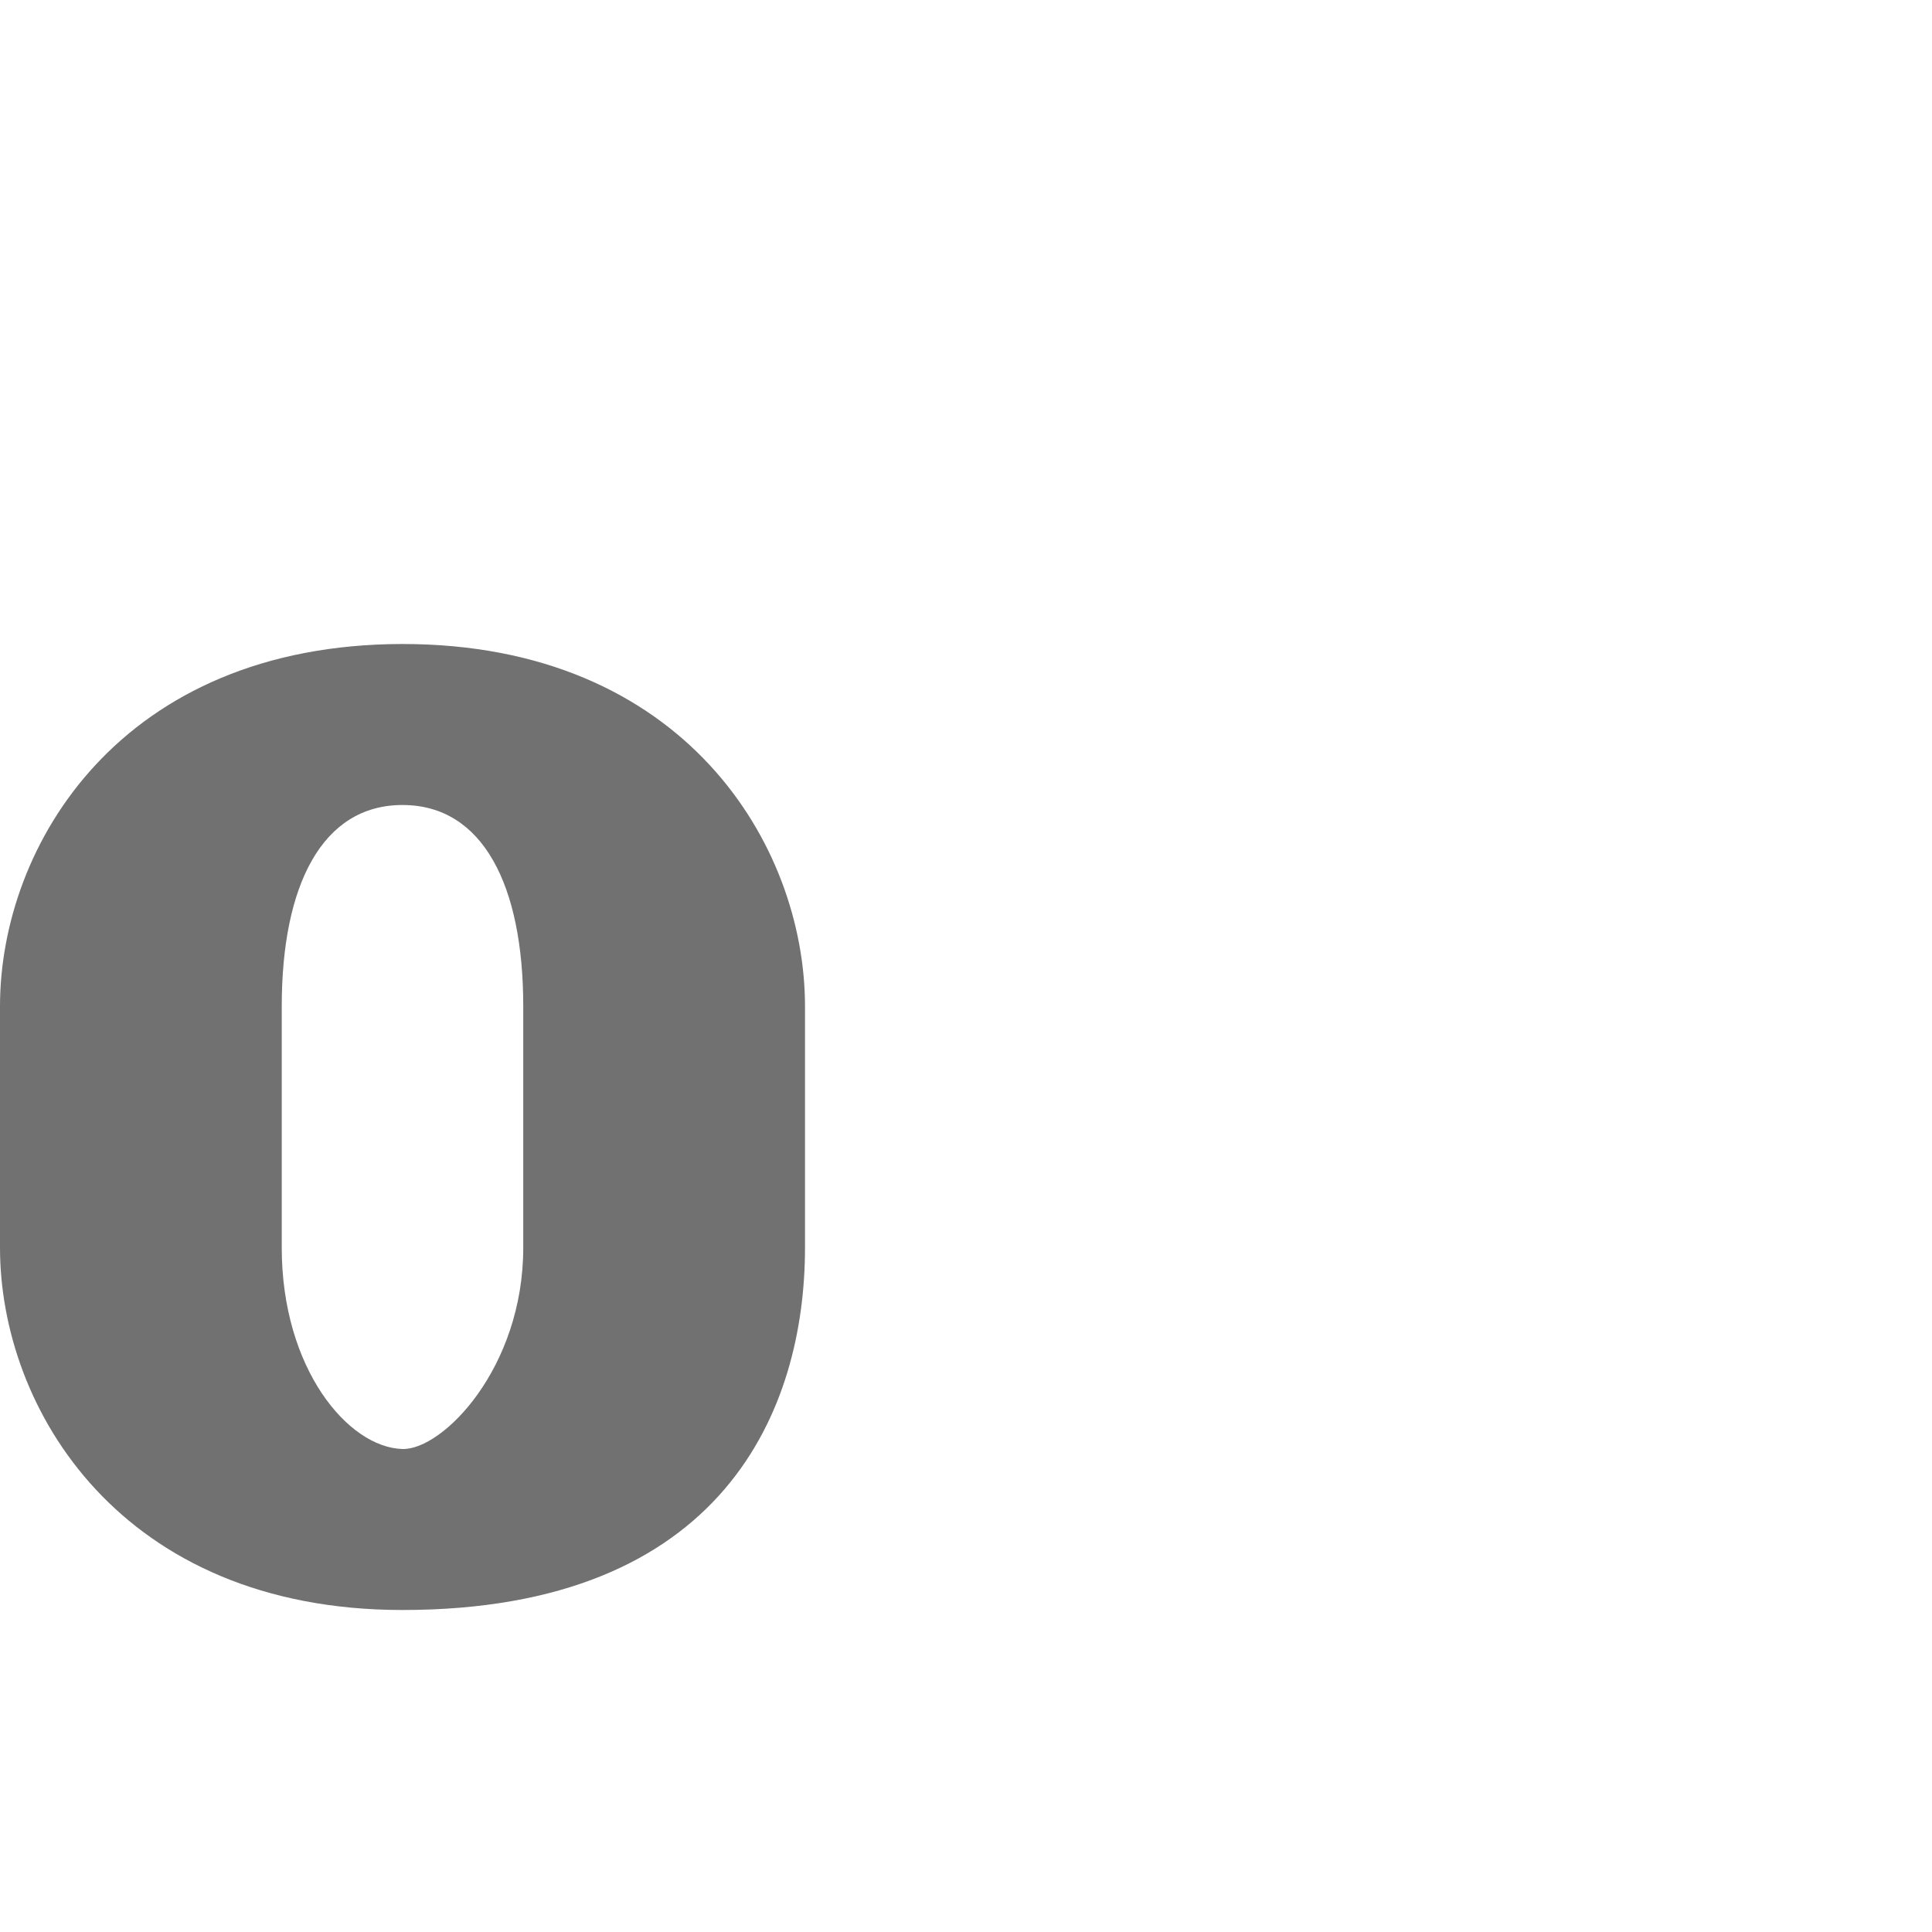
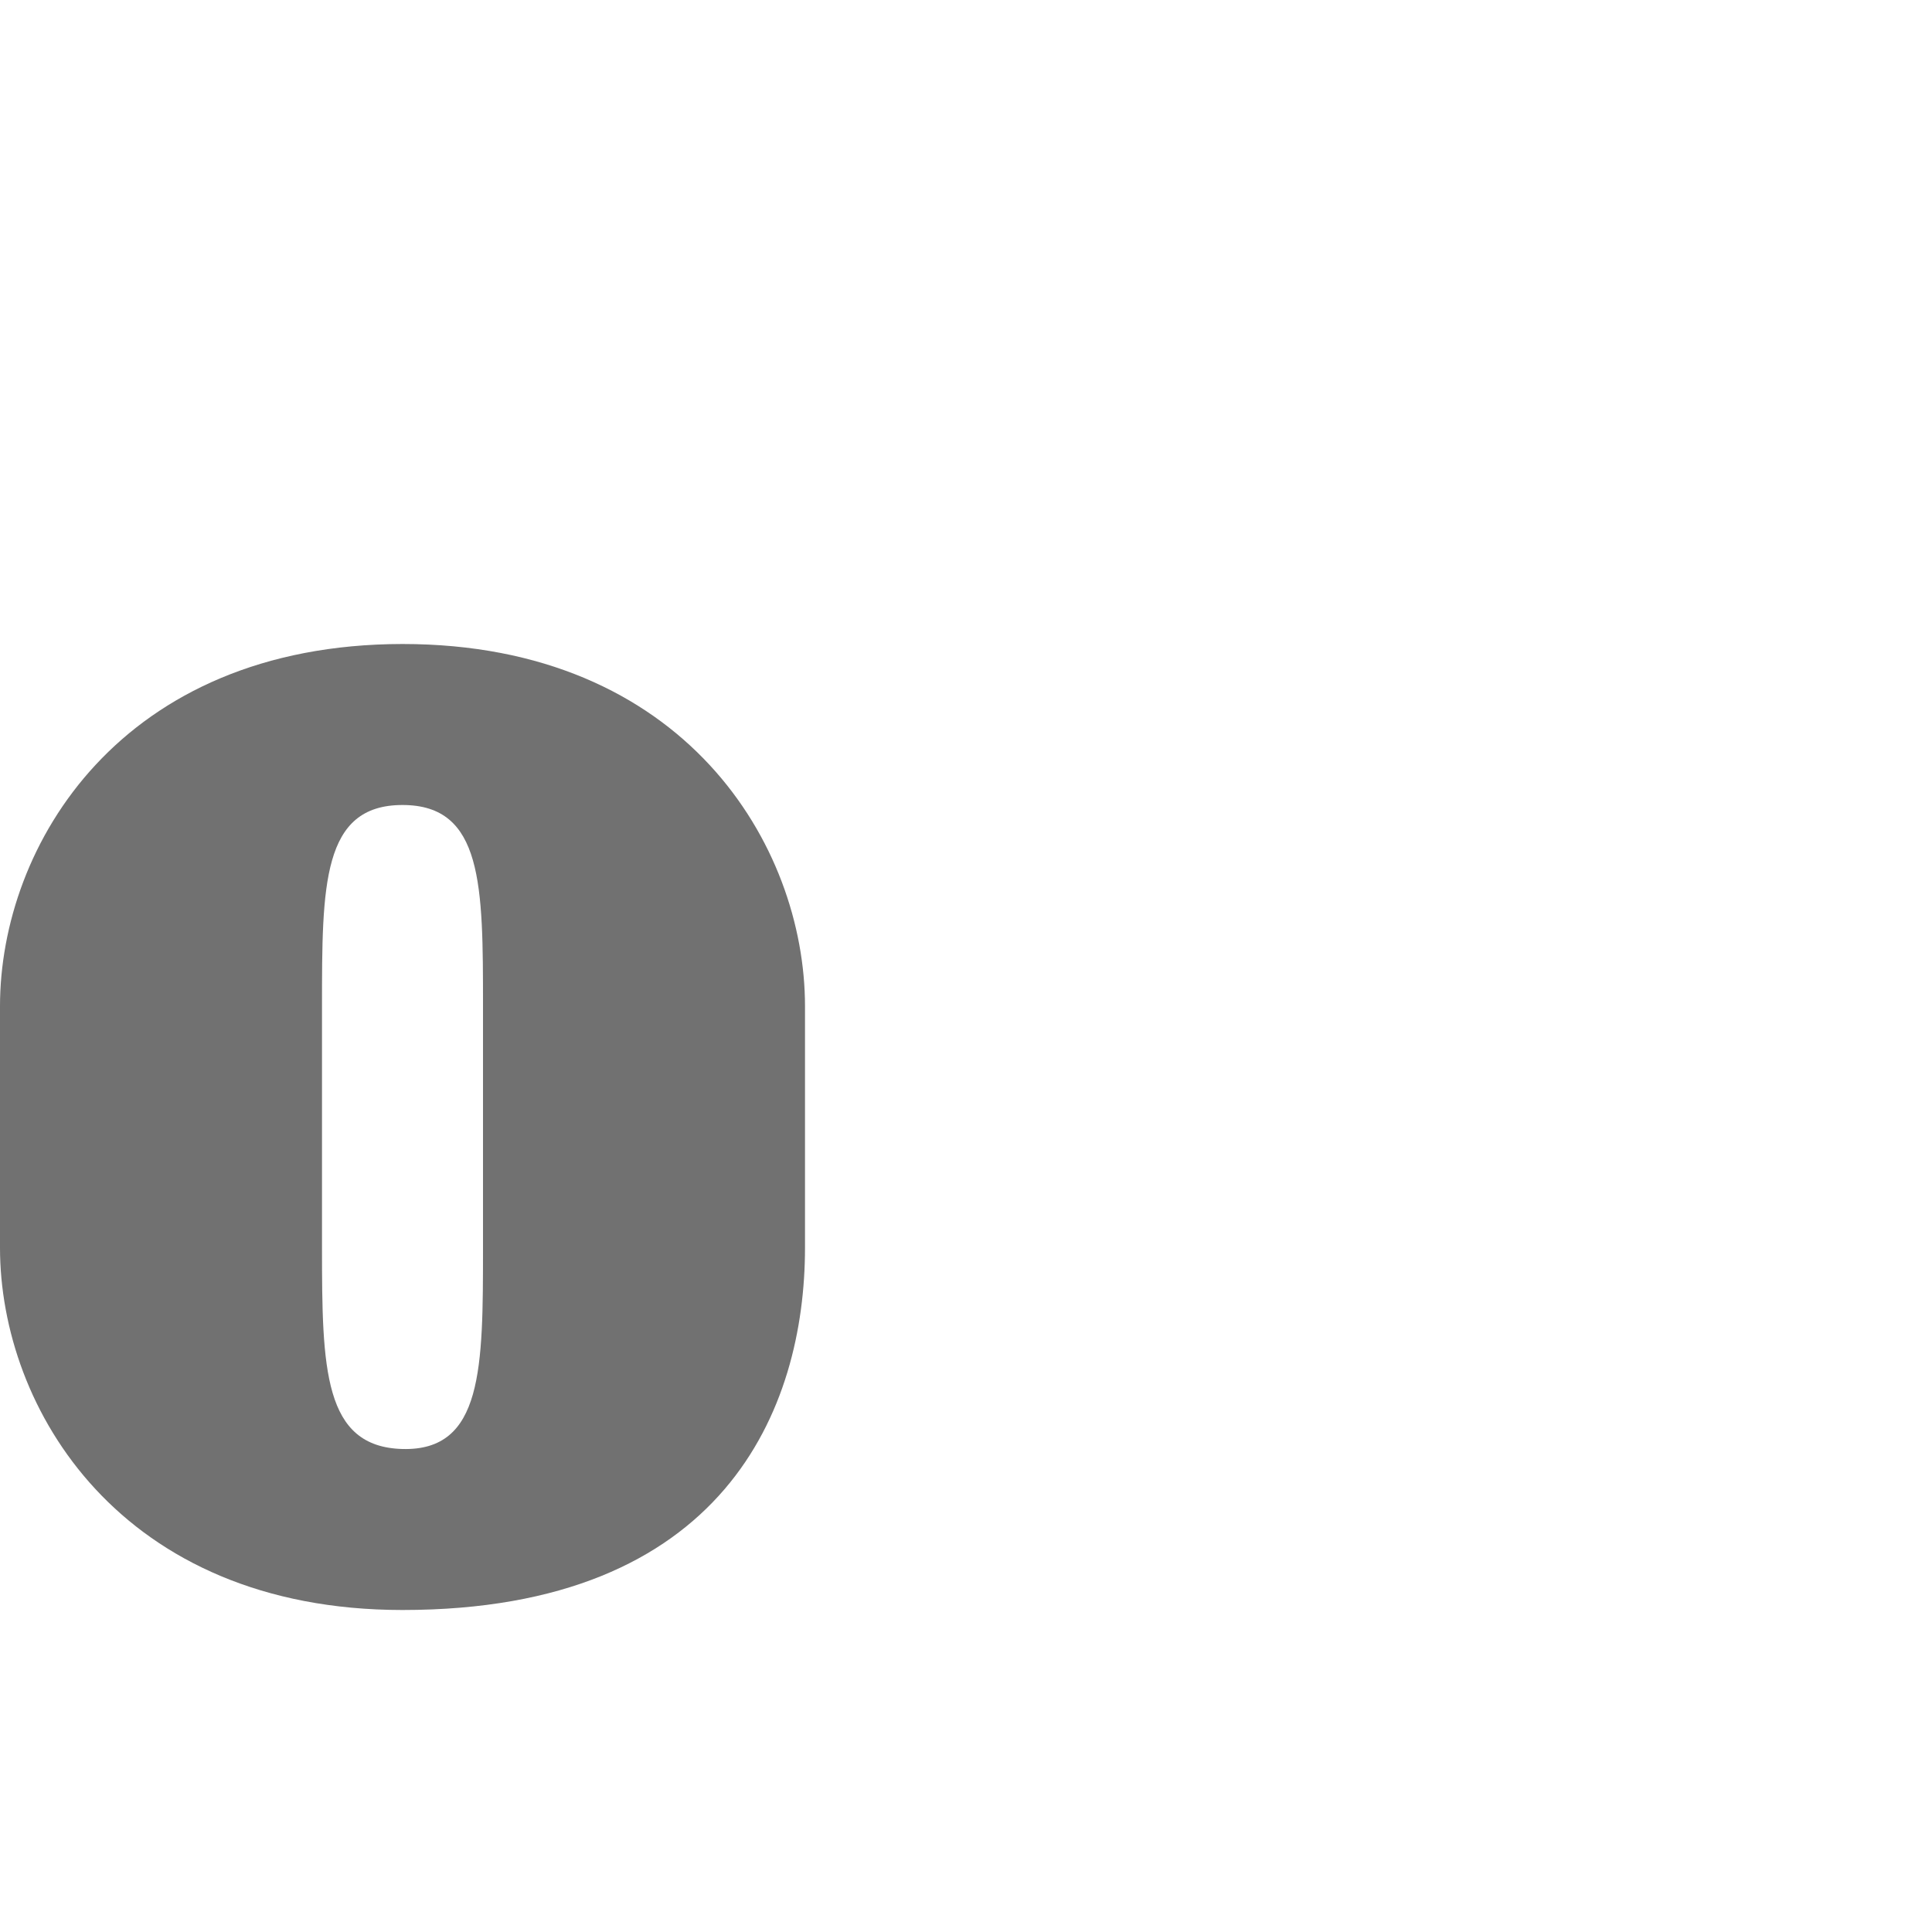
<svg xmlns="http://www.w3.org/2000/svg" width="1200" height="1200" viewBox="0 0 1200 1200" version="1.1" id="svg1" xml:space="preserve">
  <defs id="defs1" />
  <g id="layer1">
    <g id="layer1-7">
-       <path id="path2" style="fill:#000000;fill-opacity:0.555;fill-rule:evenodd;stroke-width:1" d="M 500,625 C 500,525 425,400 250,400 75,400.185 -5e-6,525 -5e-6,625 v 150 c 0,100 75,225 250,225 200,0 250,-125 250,-225 z m -325,0 c 0,-75 25,-125 75,-125 50,0 75,50 75,125 v 150 c 0,74.614 -50.009,125.665 -75,125 -33.808,-0.9 -75,-50 -75,-125 z" />
+       <path id="path2" style="fill:#000000;fill-opacity:0.555;fill-rule:evenodd;stroke-width:1" d="M 500,625 C 500,525 425,400 250,400 75,400.185 -5e-6,525 -5e-6,625 v 150 c 0,100 75,225 250,225 200,0 250,-125 250,-225 z m -300,0 c 0,-75 5e-5,-125 50,-125 50,0 50,50 50,125 v 150 c 0,74.614 -0.017,126.295 -50,125 -49.086,-1.272 -50,-50 -50,-125 z" />
    </g>
  </g>
</svg>
